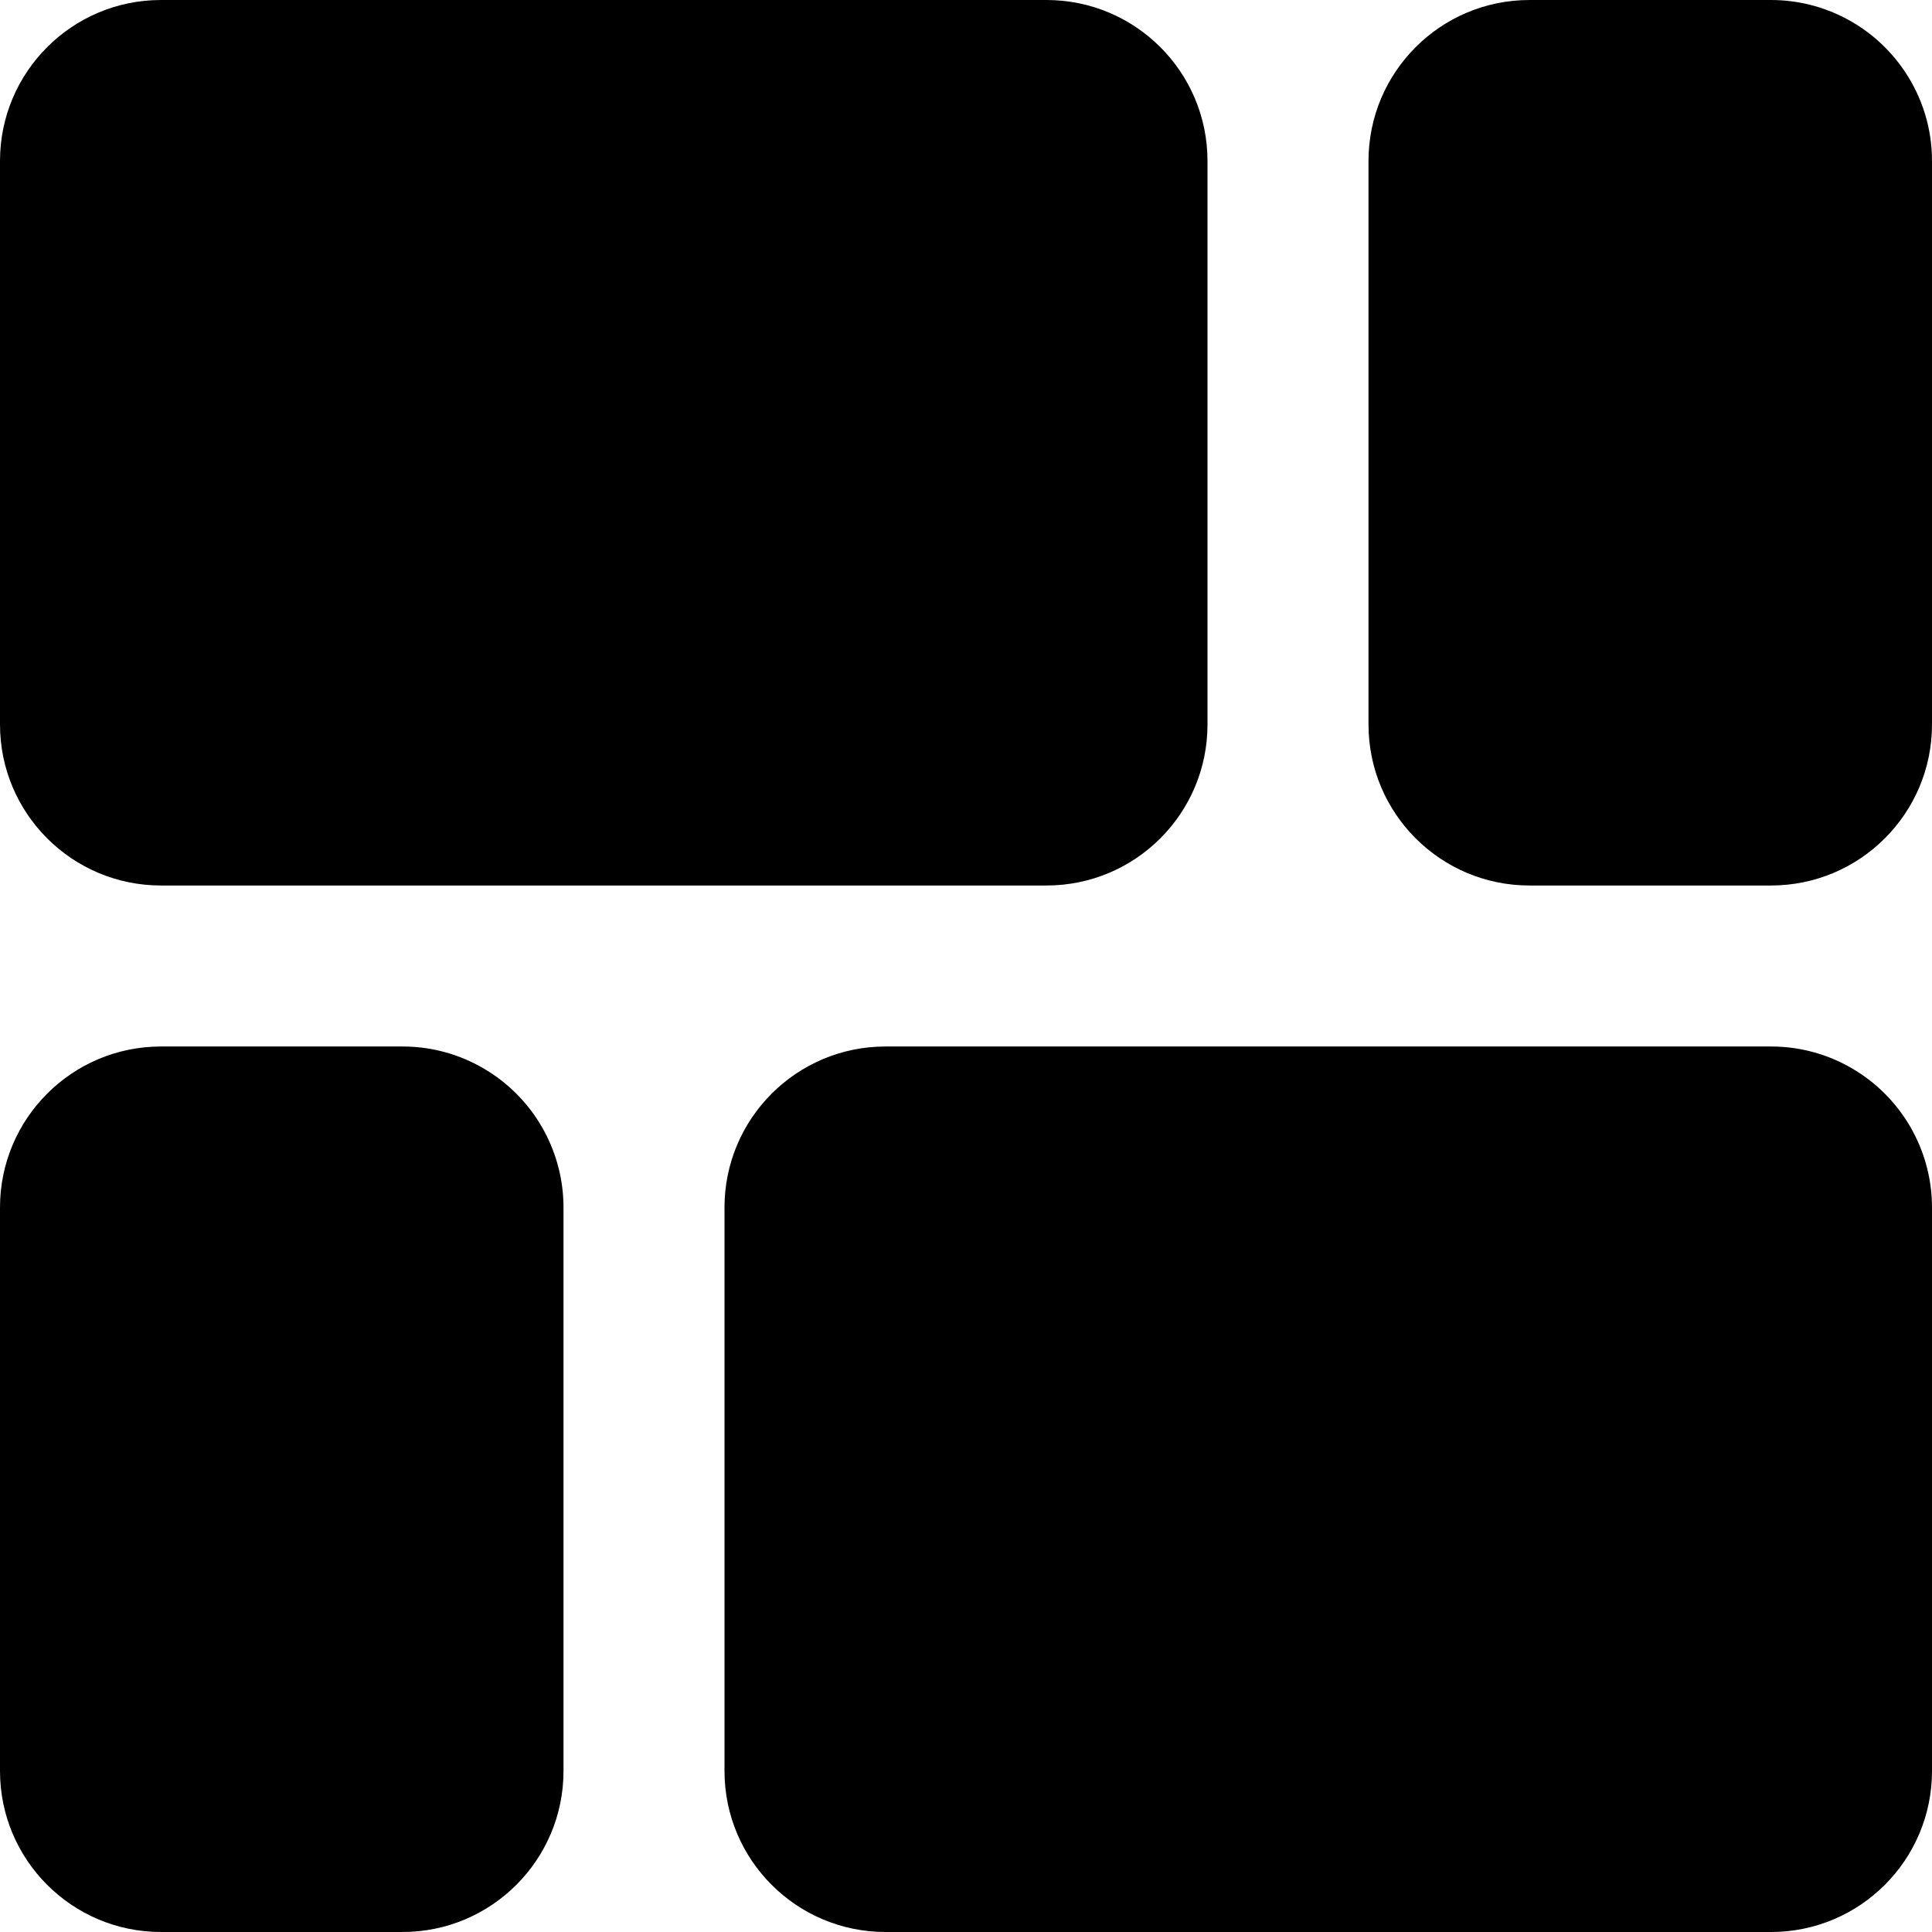
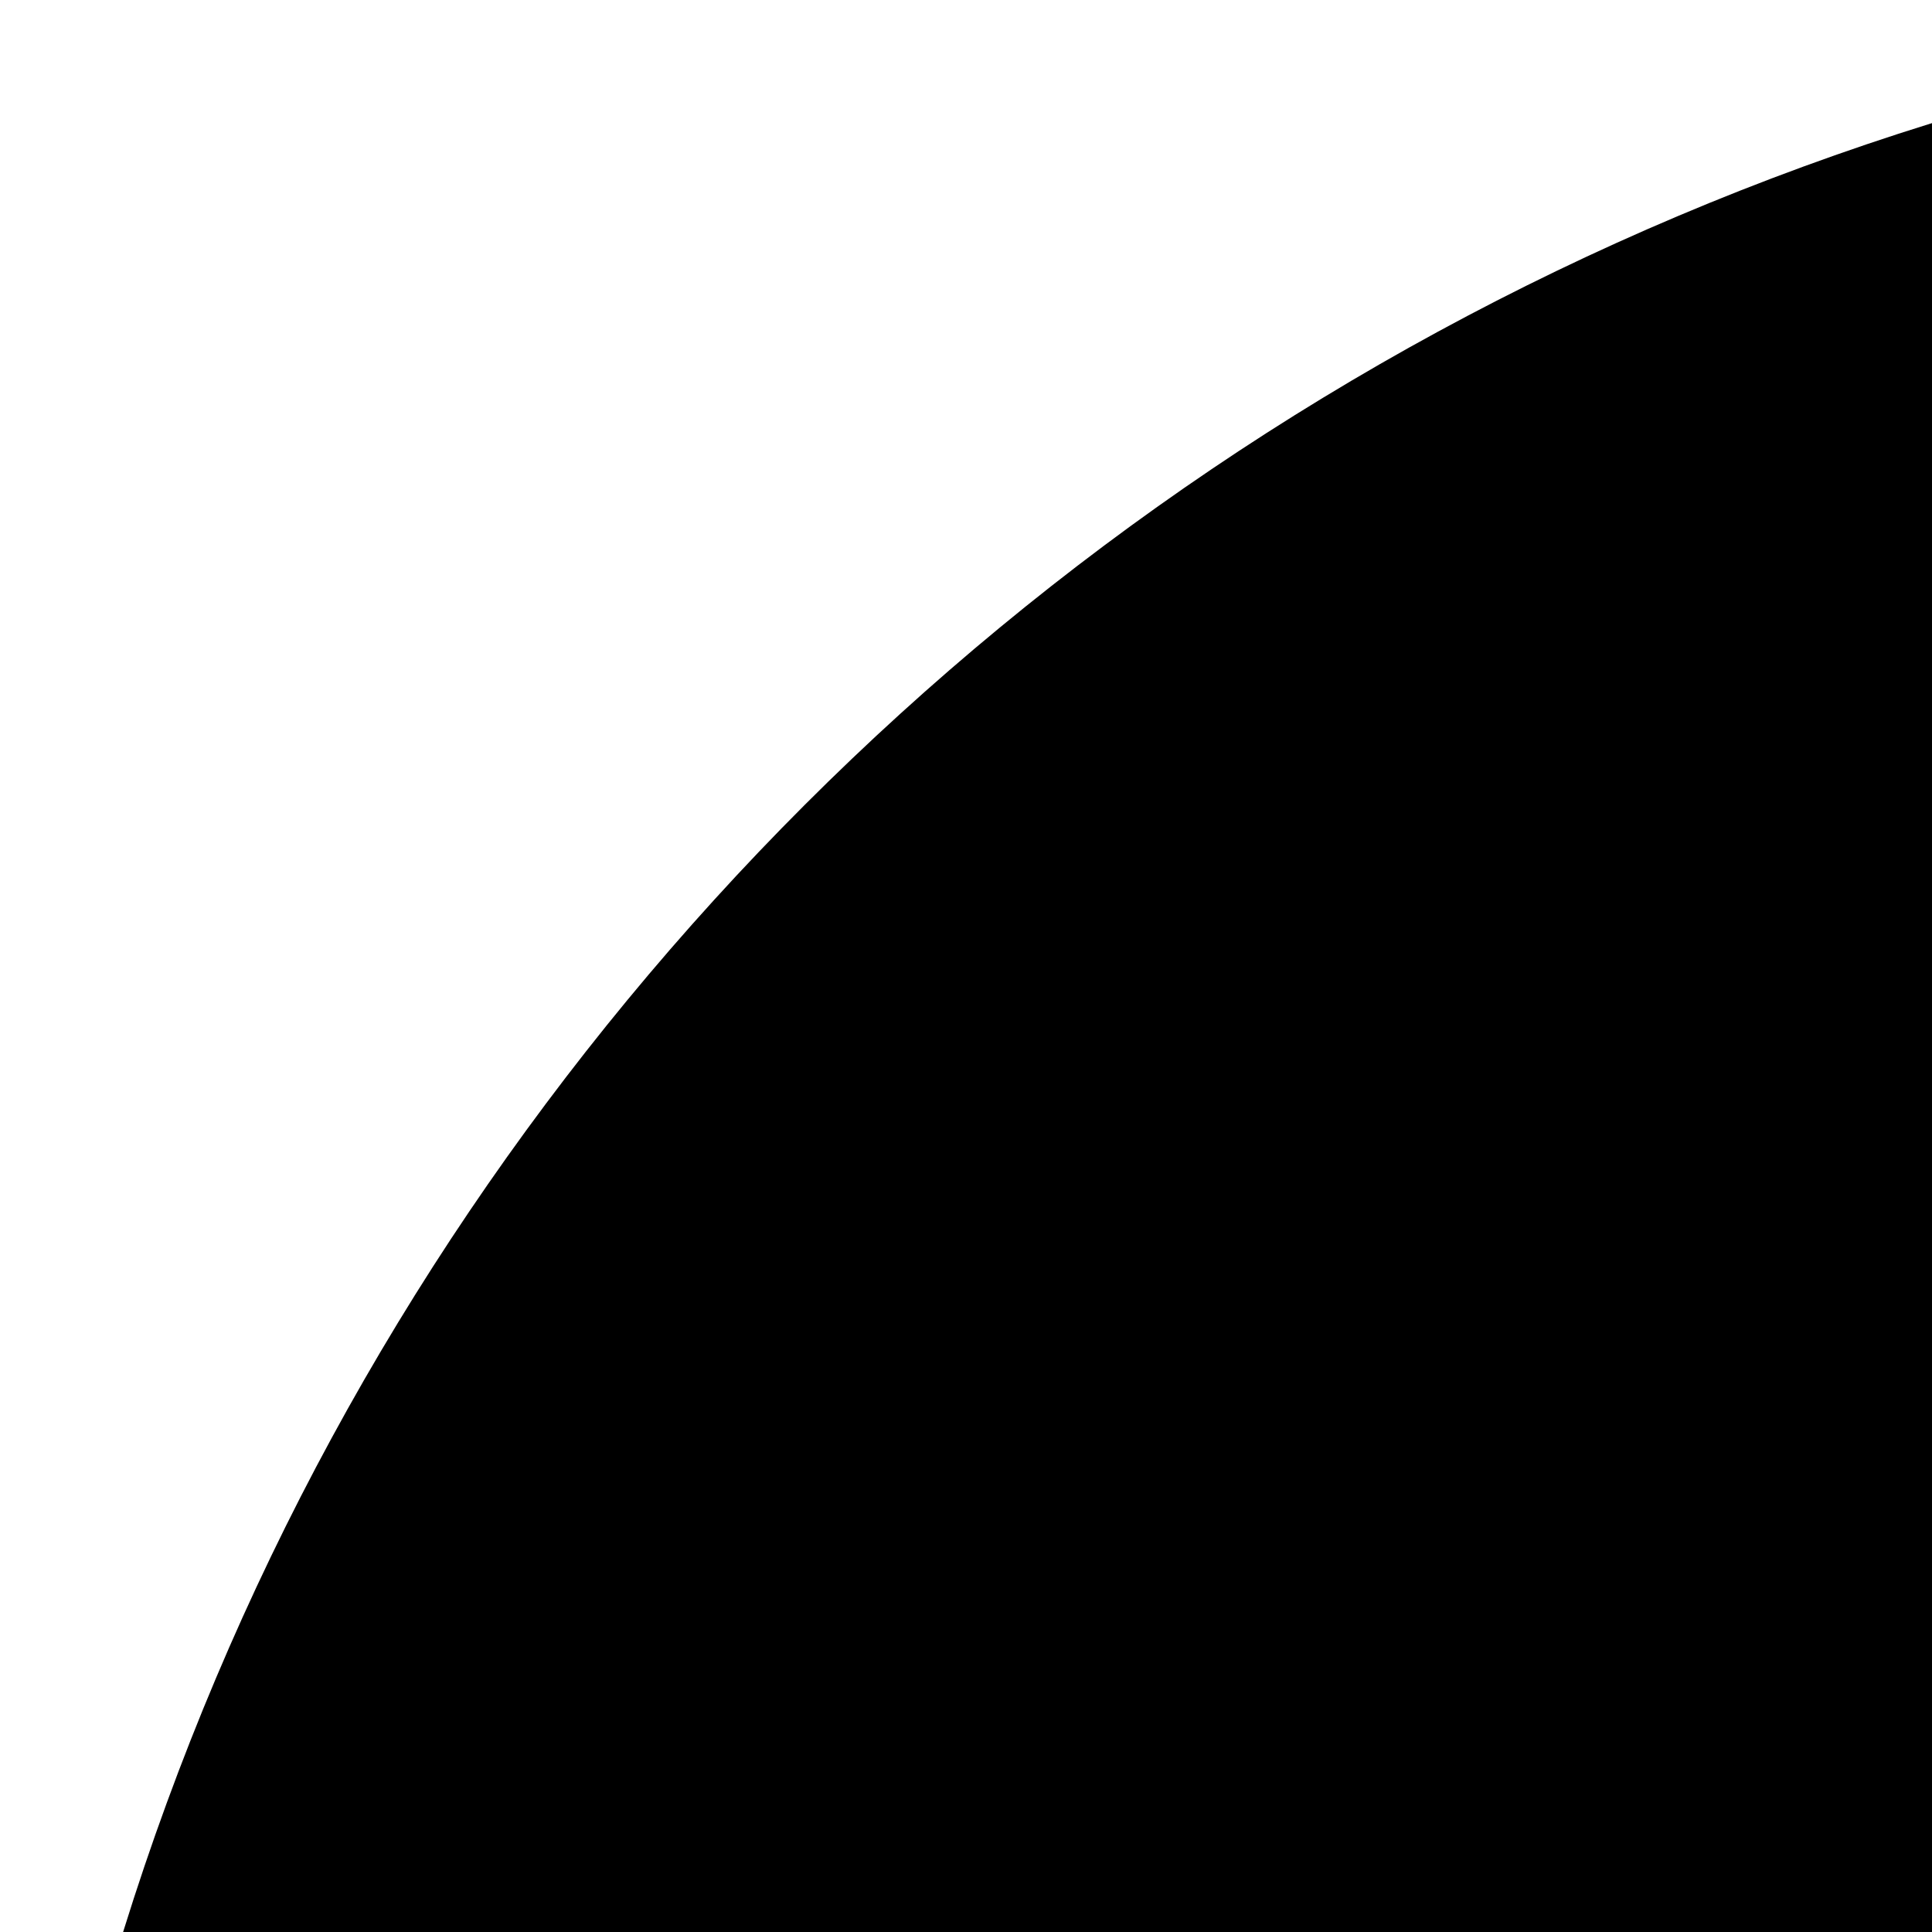
- <svg xmlns="http://www.w3.org/2000/svg" version="1.1" id="Capa_1" x="0px" y="0px" viewBox="0 0 512 512" style="enable-background:new 0 0 512 512;" xml:space="preserve" width="512" height="512">
+ <svg xmlns="http://www.w3.org/2000/svg" id="Outline" viewBox="0 0 30 30" style="enable-background:new 0 0 30 30;" width="30" height="30">
  <g>
    <path d="M42.667,234.667h234.667C300.897,234.667,320,215.564,320,192V42.667C320,19.103,300.897,0,277.333,0H42.667   C19.103,0,0,19.103,0,42.667V192C0,215.564,19.103,234.667,42.667,234.667z" />
    <path d="M504.704,18.816C496.775,7.054,483.518,0.002,469.333,0h-64c-23.564,0-42.667,19.103-42.667,42.667V192   c0,23.564,19.102,42.667,42.667,42.667h64C492.898,234.667,512,215.564,512,192V42.667   C512.014,34.165,509.472,25.855,504.704,18.816z" />
    <path d="M130.517,284.629c-7.039-4.768-15.349-7.31-23.851-7.296h-64C19.103,277.333,0,296.436,0,320v149.333   C0,492.898,19.103,512,42.667,512h64c23.564,0,42.667-19.103,42.667-42.667V320C149.331,305.815,142.279,292.559,130.517,284.629z" />
    <path d="M493.184,284.629c-7.039-4.768-15.349-7.31-23.851-7.296H234.667C211.103,277.333,192,296.436,192,320v149.333   C192,492.898,211.103,512,234.667,512h234.667C492.898,512,512,492.898,512,469.333V320   C511.998,305.815,504.946,292.559,493.184,284.629z" />
  </g>
</svg>
